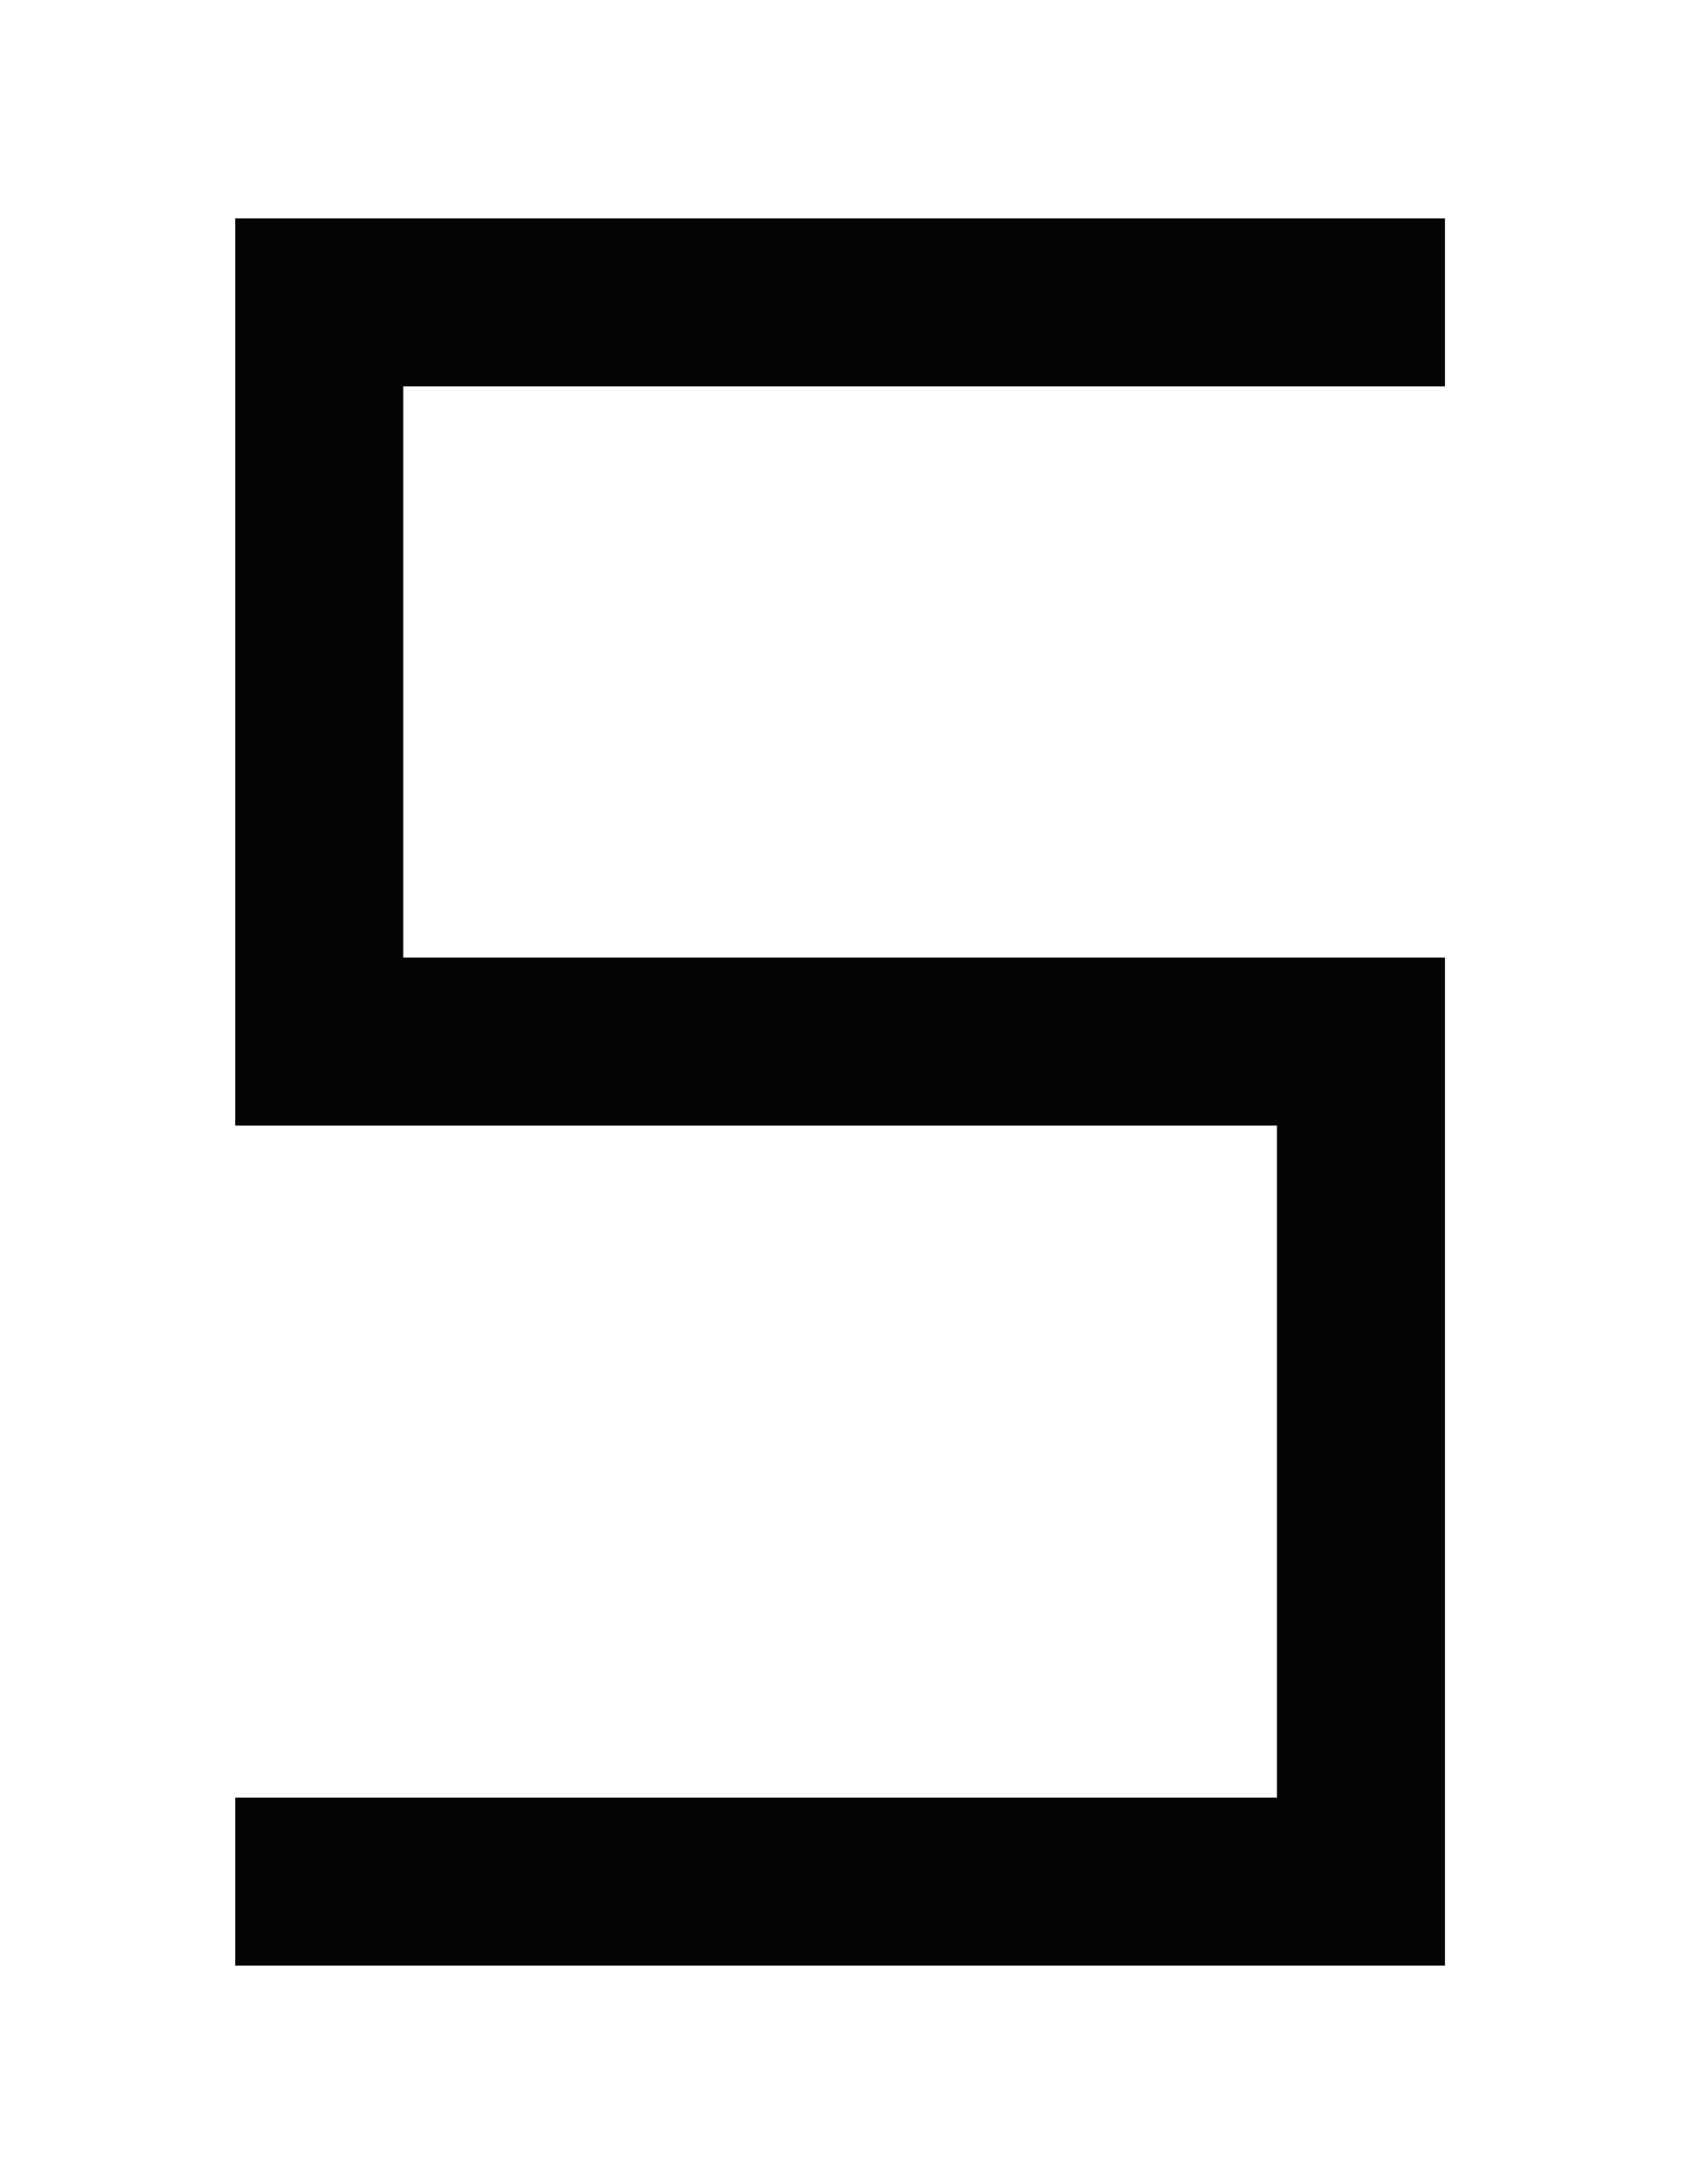
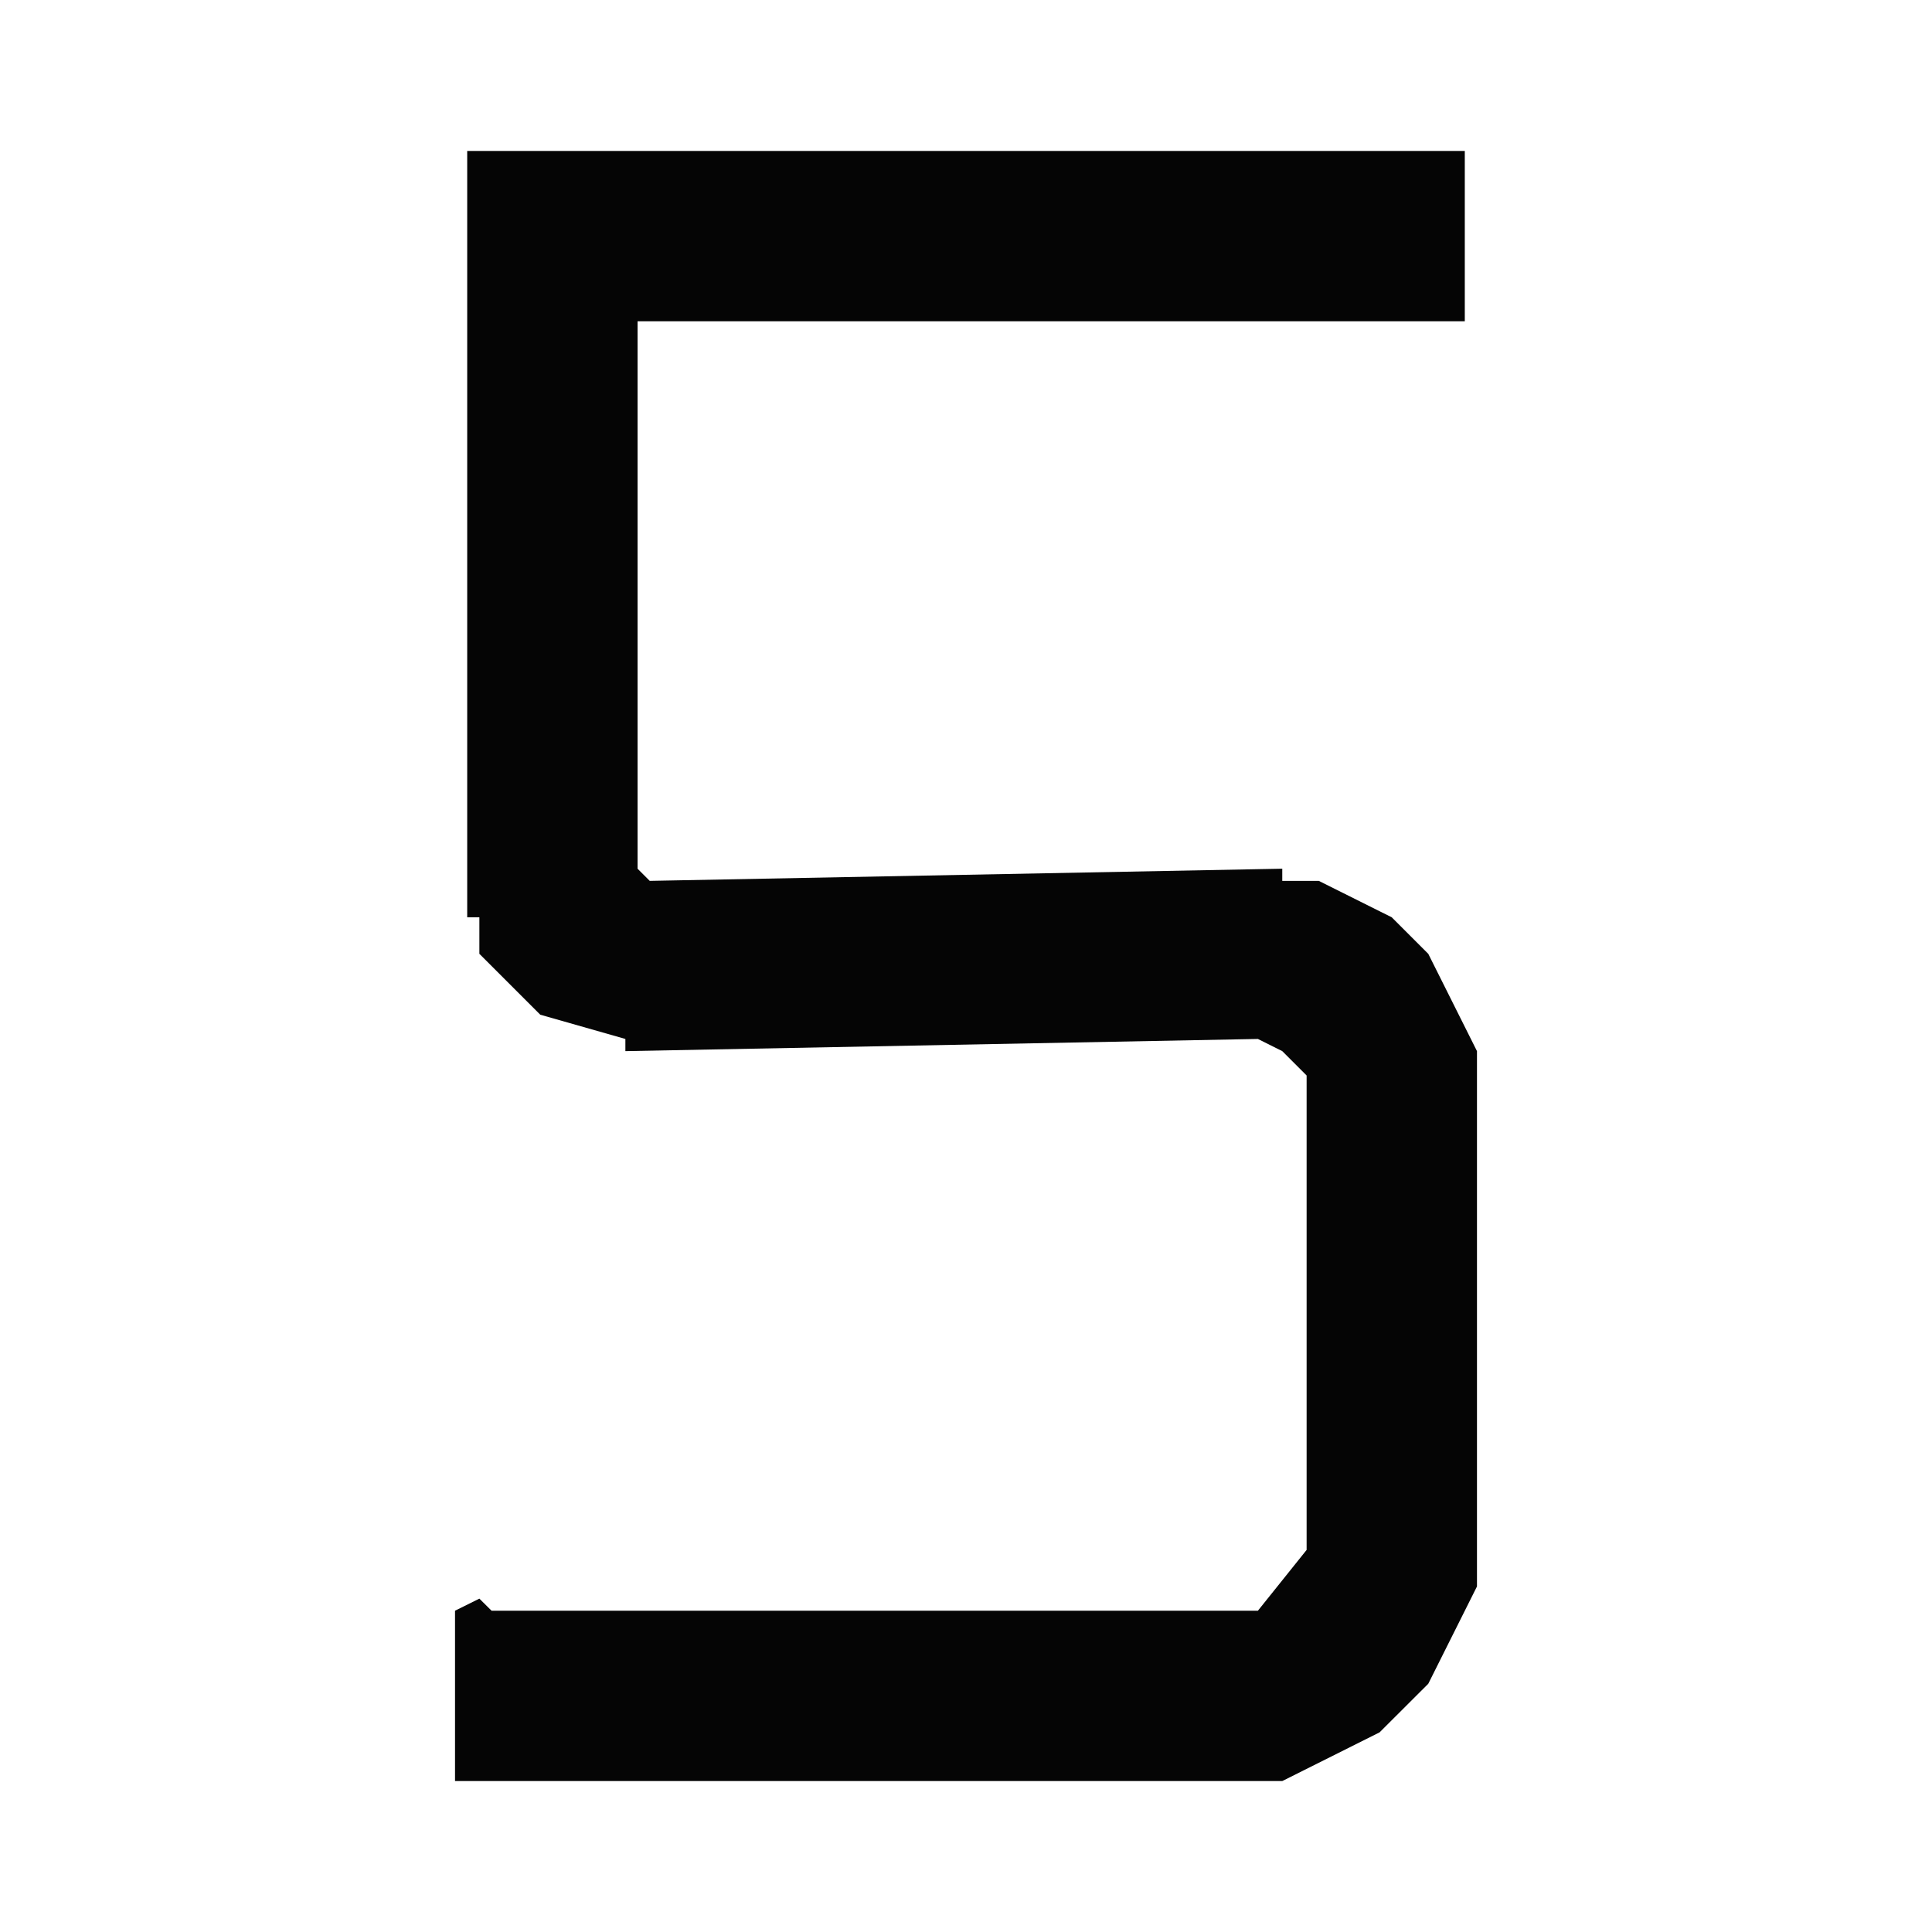
- <svg xmlns="http://www.w3.org/2000/svg" viewBox="0 0 100 130">
-   <path d="M81 18H19V62H81V112H19" fill="none" stroke="#050505" stroke-width="10" stroke-linecap="square" stroke-linejoin="miter" />
+ <svg xmlns="http://www.w3.org/2000/svg" viewBox="0 0 192 192">
+   <path fill="#050505" fill-rule="evenodd" d="M128.64,15 L145.57,15 L145.57,31.93 L63.36,31.93 L63.36,86.33 L64.57,87.54 L127.43,86.33 L127.43,87.54 L131.06,87.54 L138.31,91.16 L141.94,94.79 L146.78,104.46 L146.78,157.66 L141.94,167.33 L137.1,172.16 L127.43,177 L45.22,177 L45.22,160.07 L47.64,158.87 L48.85,160.07 L125.01,160.07 L129.85,154.03 L129.85,106.88 L127.43,104.46 L125.01,103.25 L62.15,104.46 L62.15,103.25 L53.69,100.84 L47.64,94.79 L47.64,91.16 L46.43,91.16 L46.43,15Z" />
</svg>
